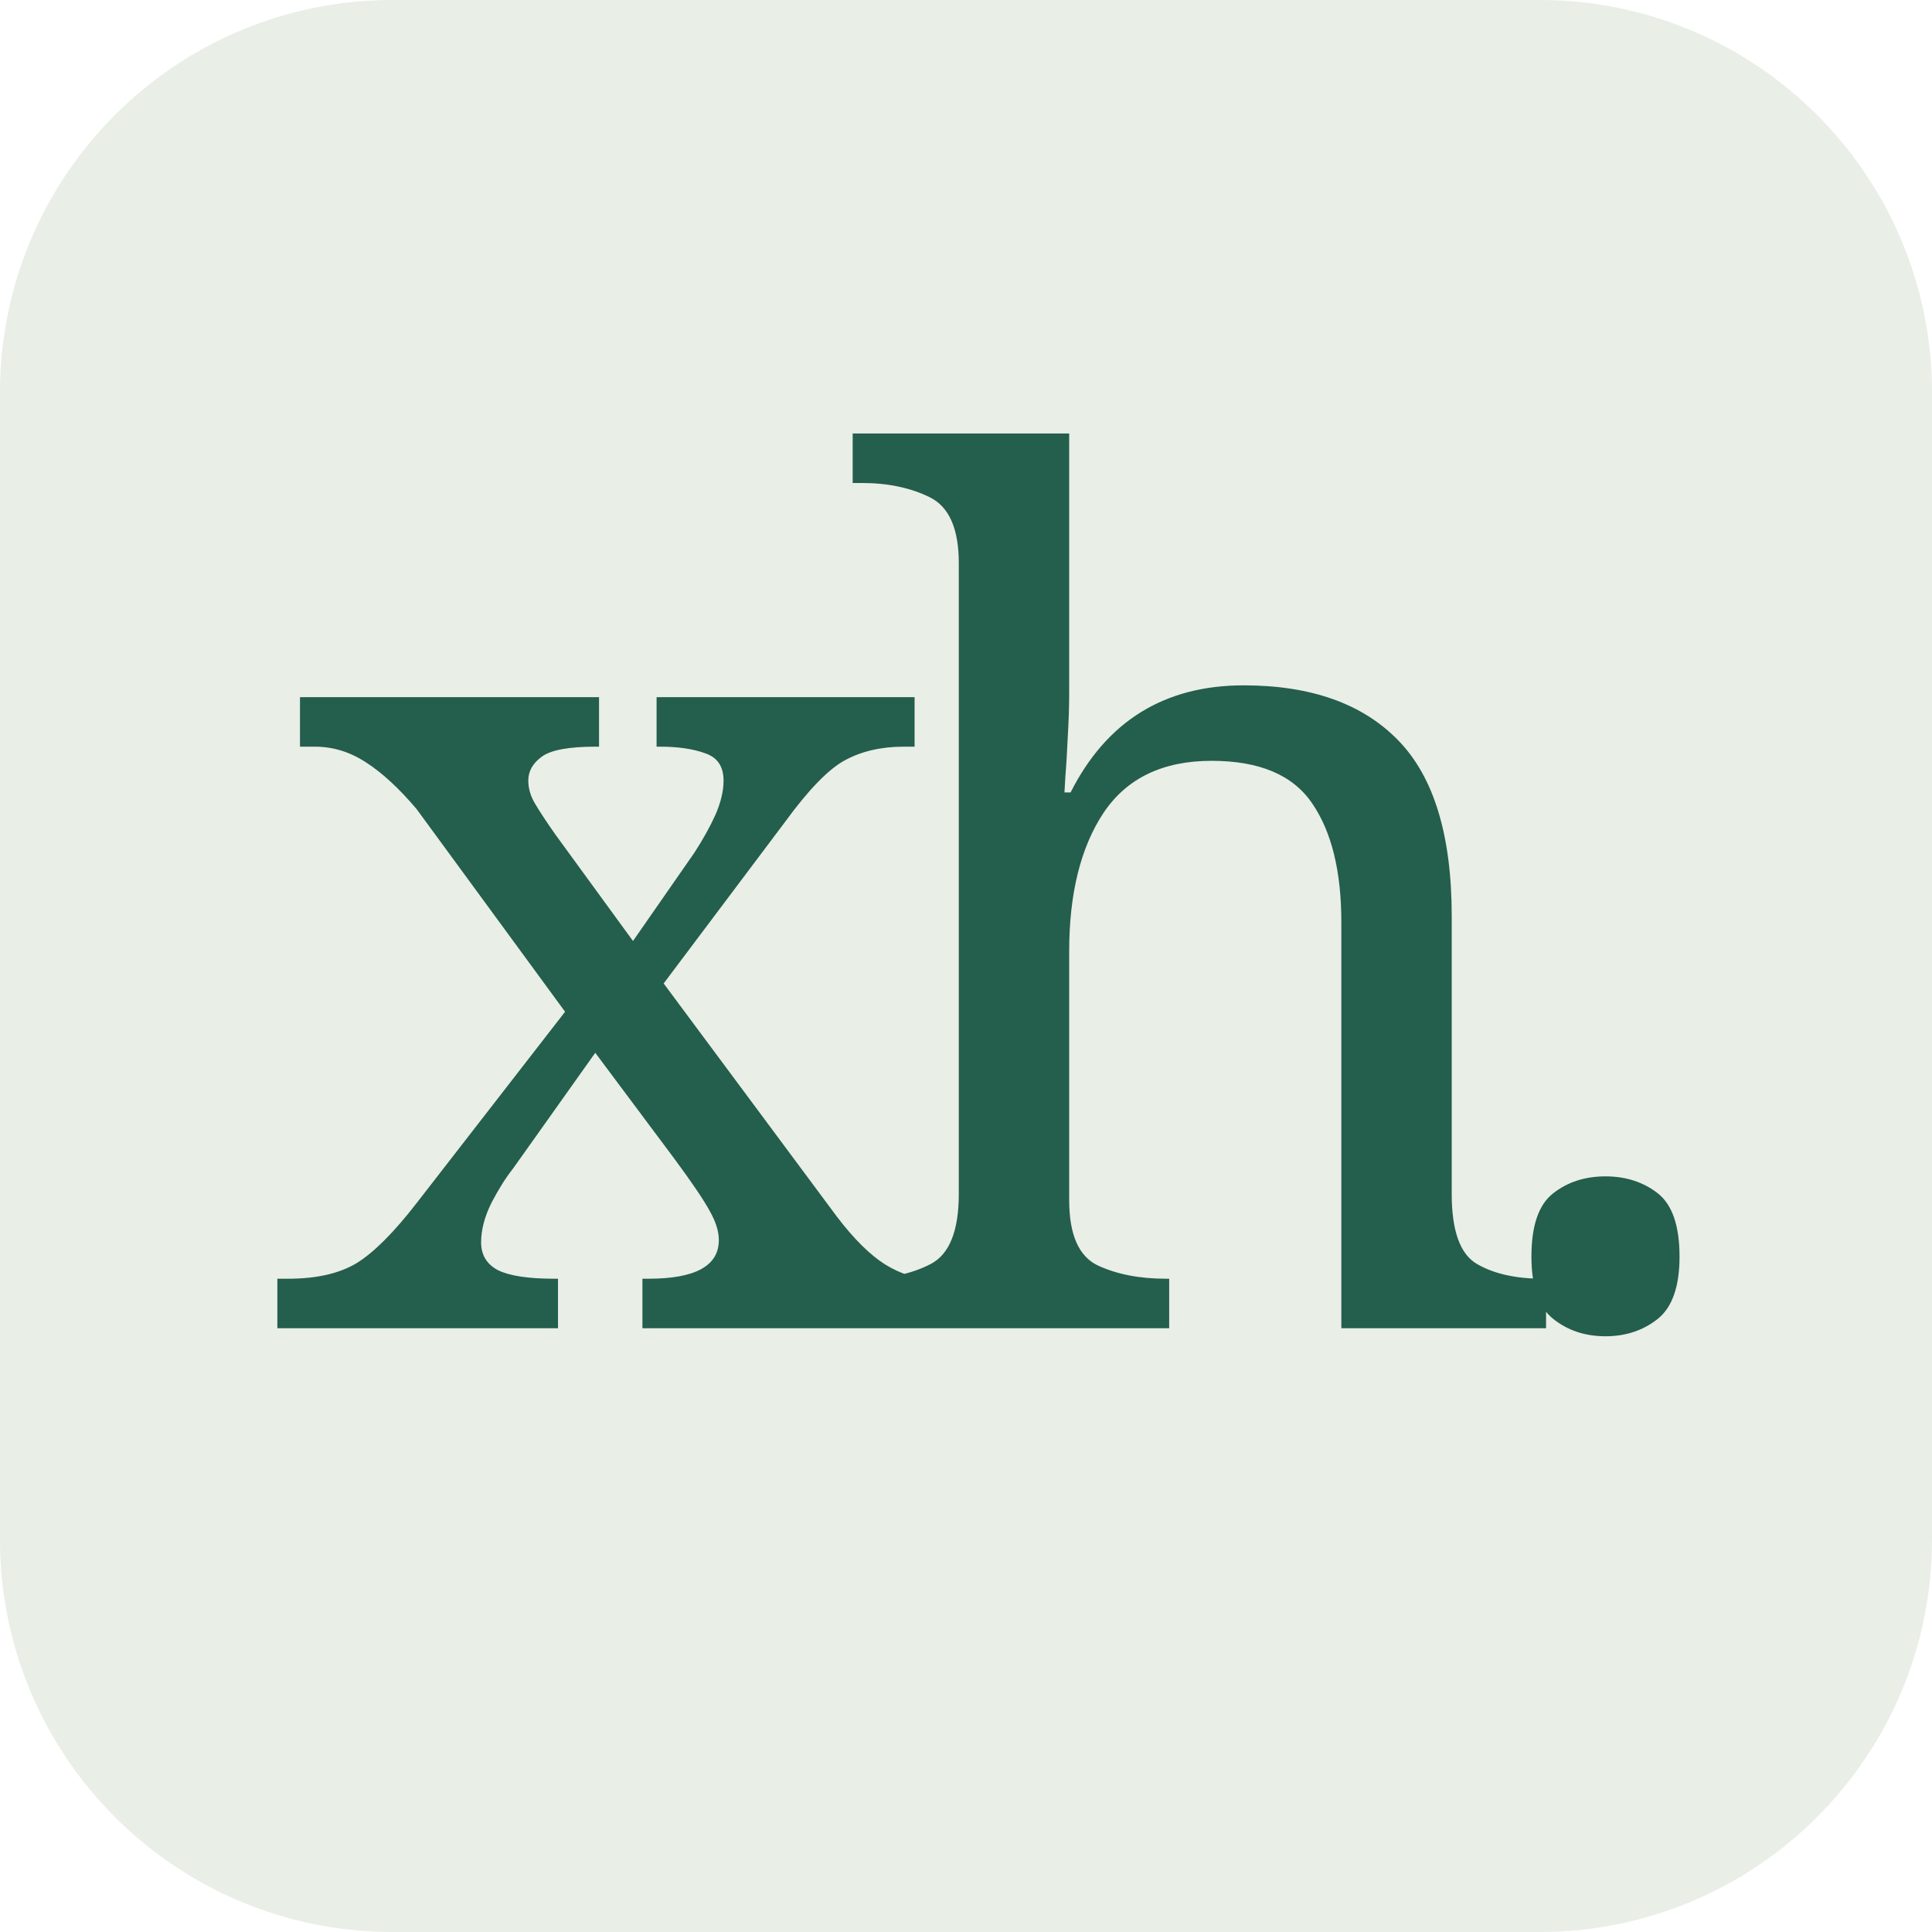
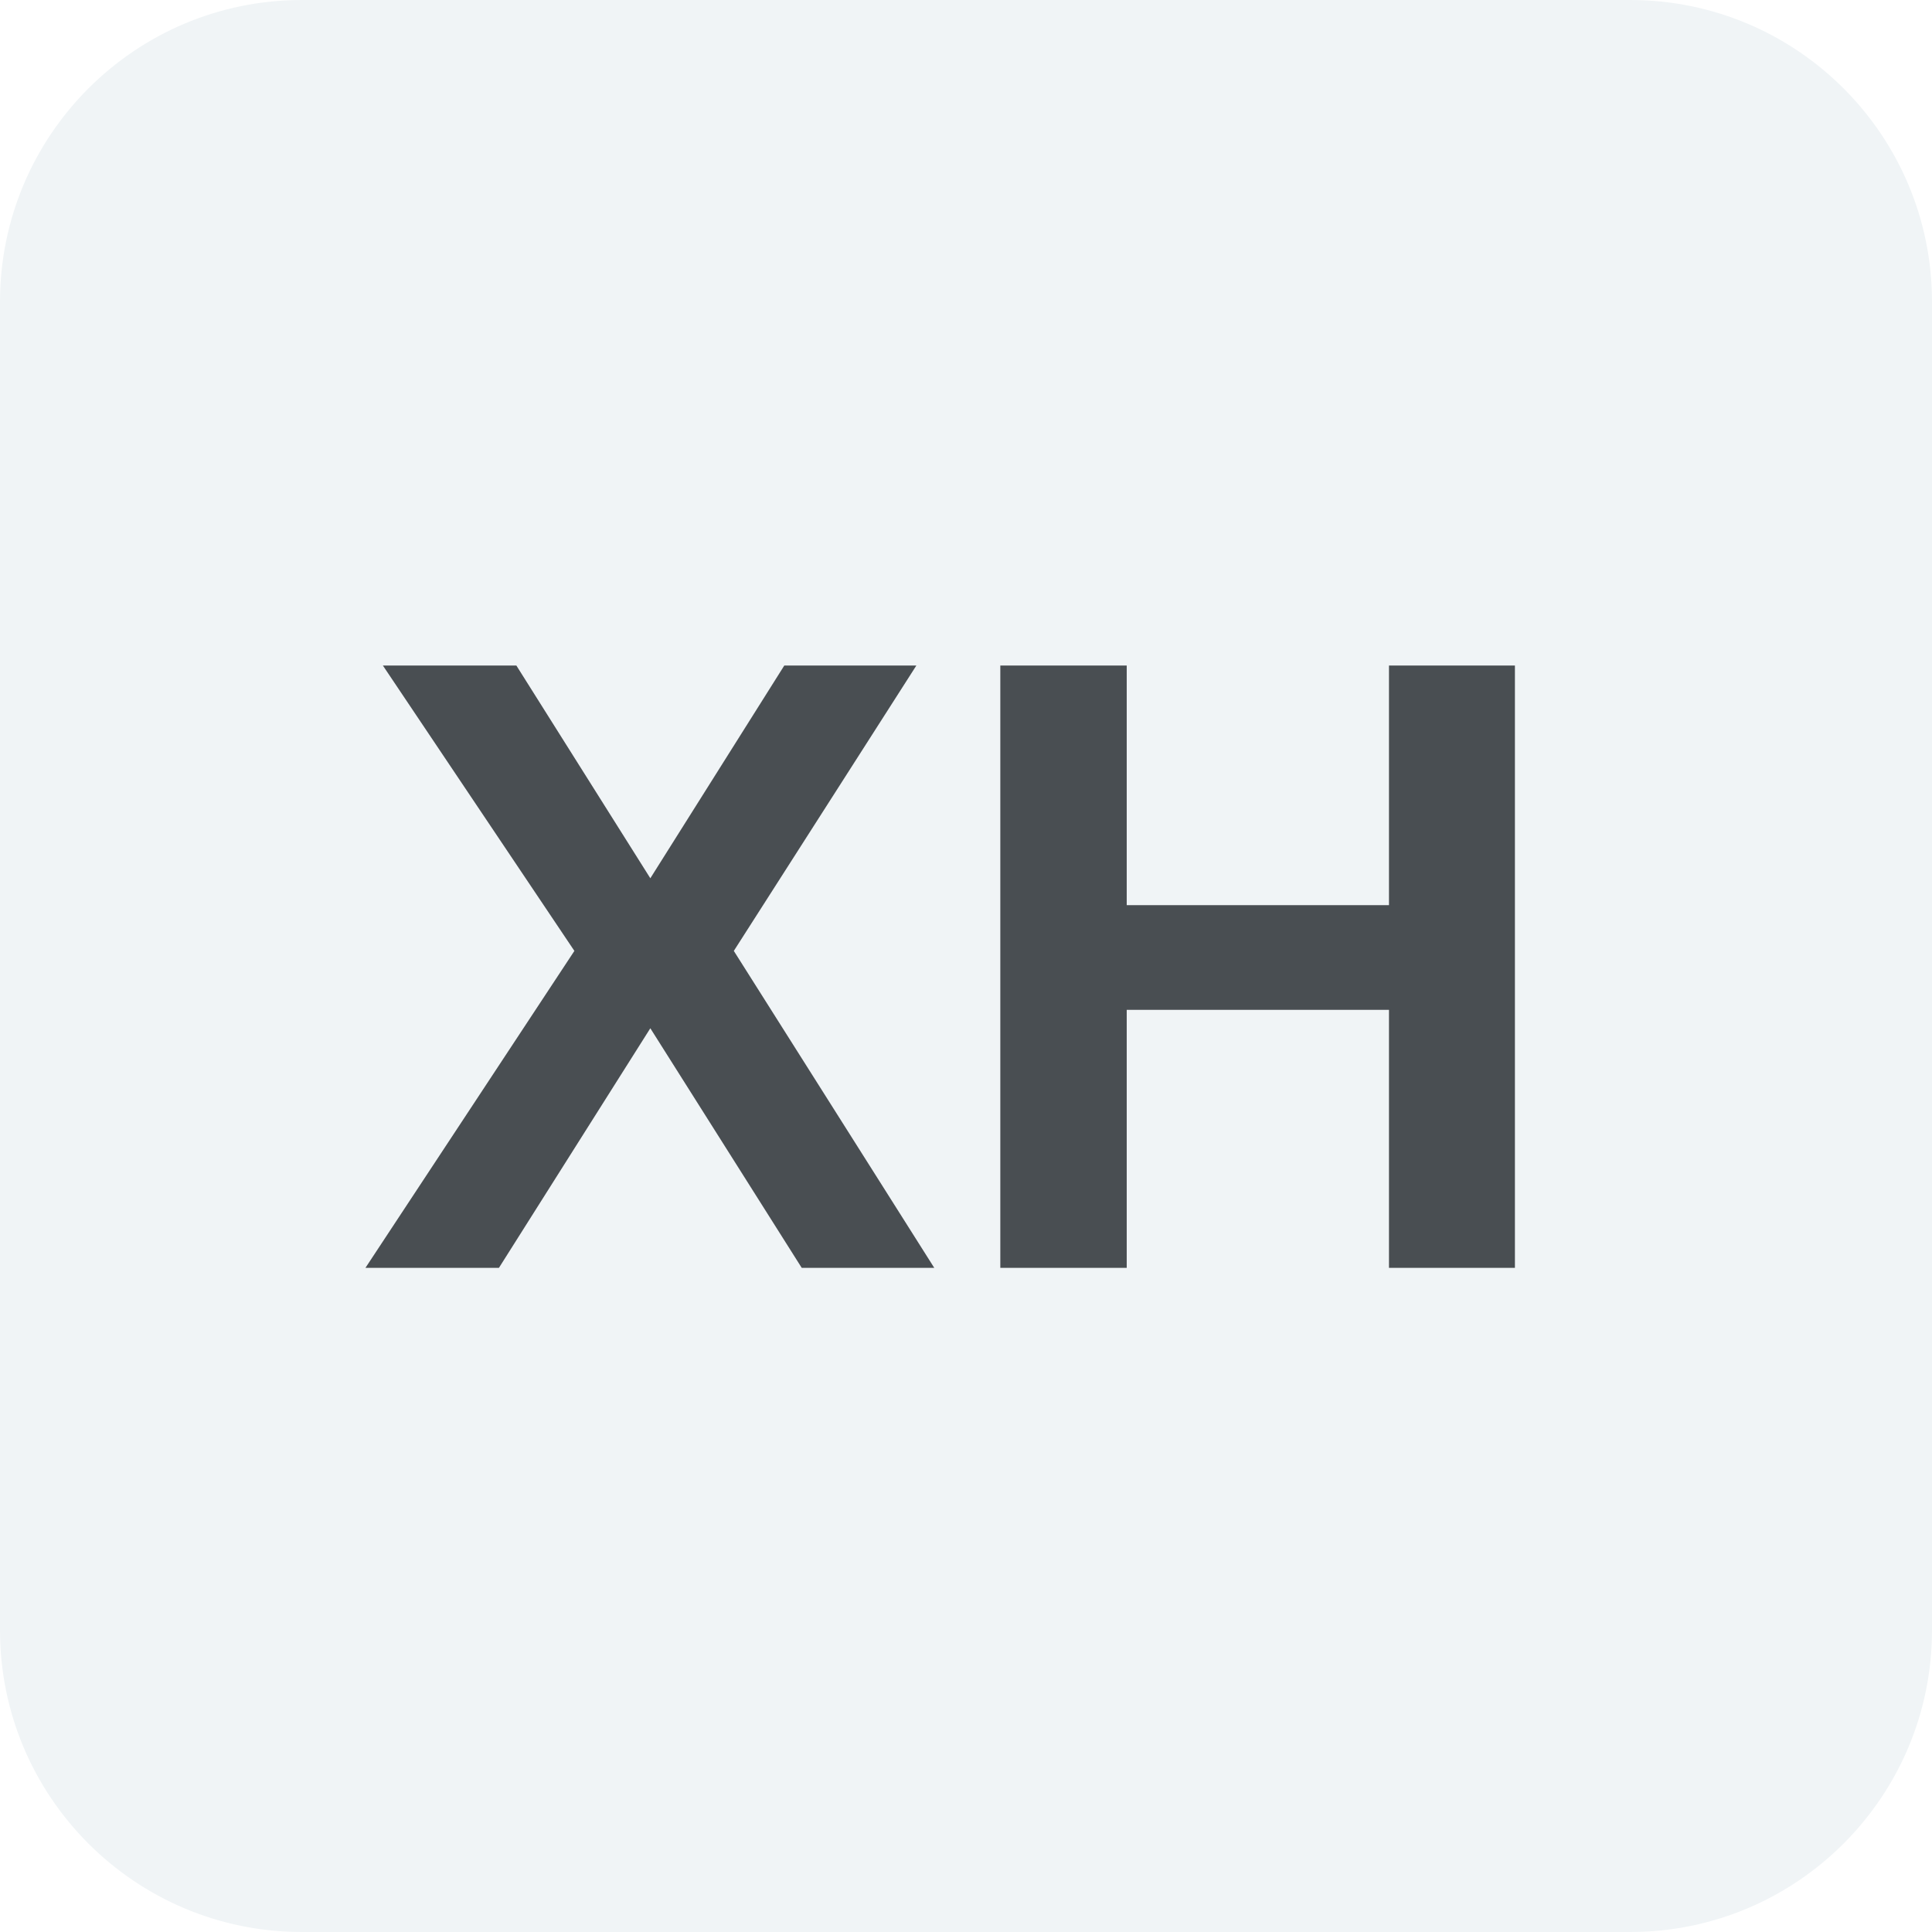
<svg xmlns="http://www.w3.org/2000/svg" viewBox="0 0 64 64">
-   <rect width="64" height="64" rx="13" fill="#e9eee7" />
-   <text x="9" y="44" font-family="Georgia,serif" font-size="39" letter-spacing="-4" fill="#245e4d">xh.</text>
+   <rect width="64" height="64" rx="10" fill="#f0f4f6" />
+   <text x="32" y="42" text-anchor="middle" font-family="Arial,sans-serif" font-size="29" font-weight="700" fill="#494e52">XH</text>
</svg>
